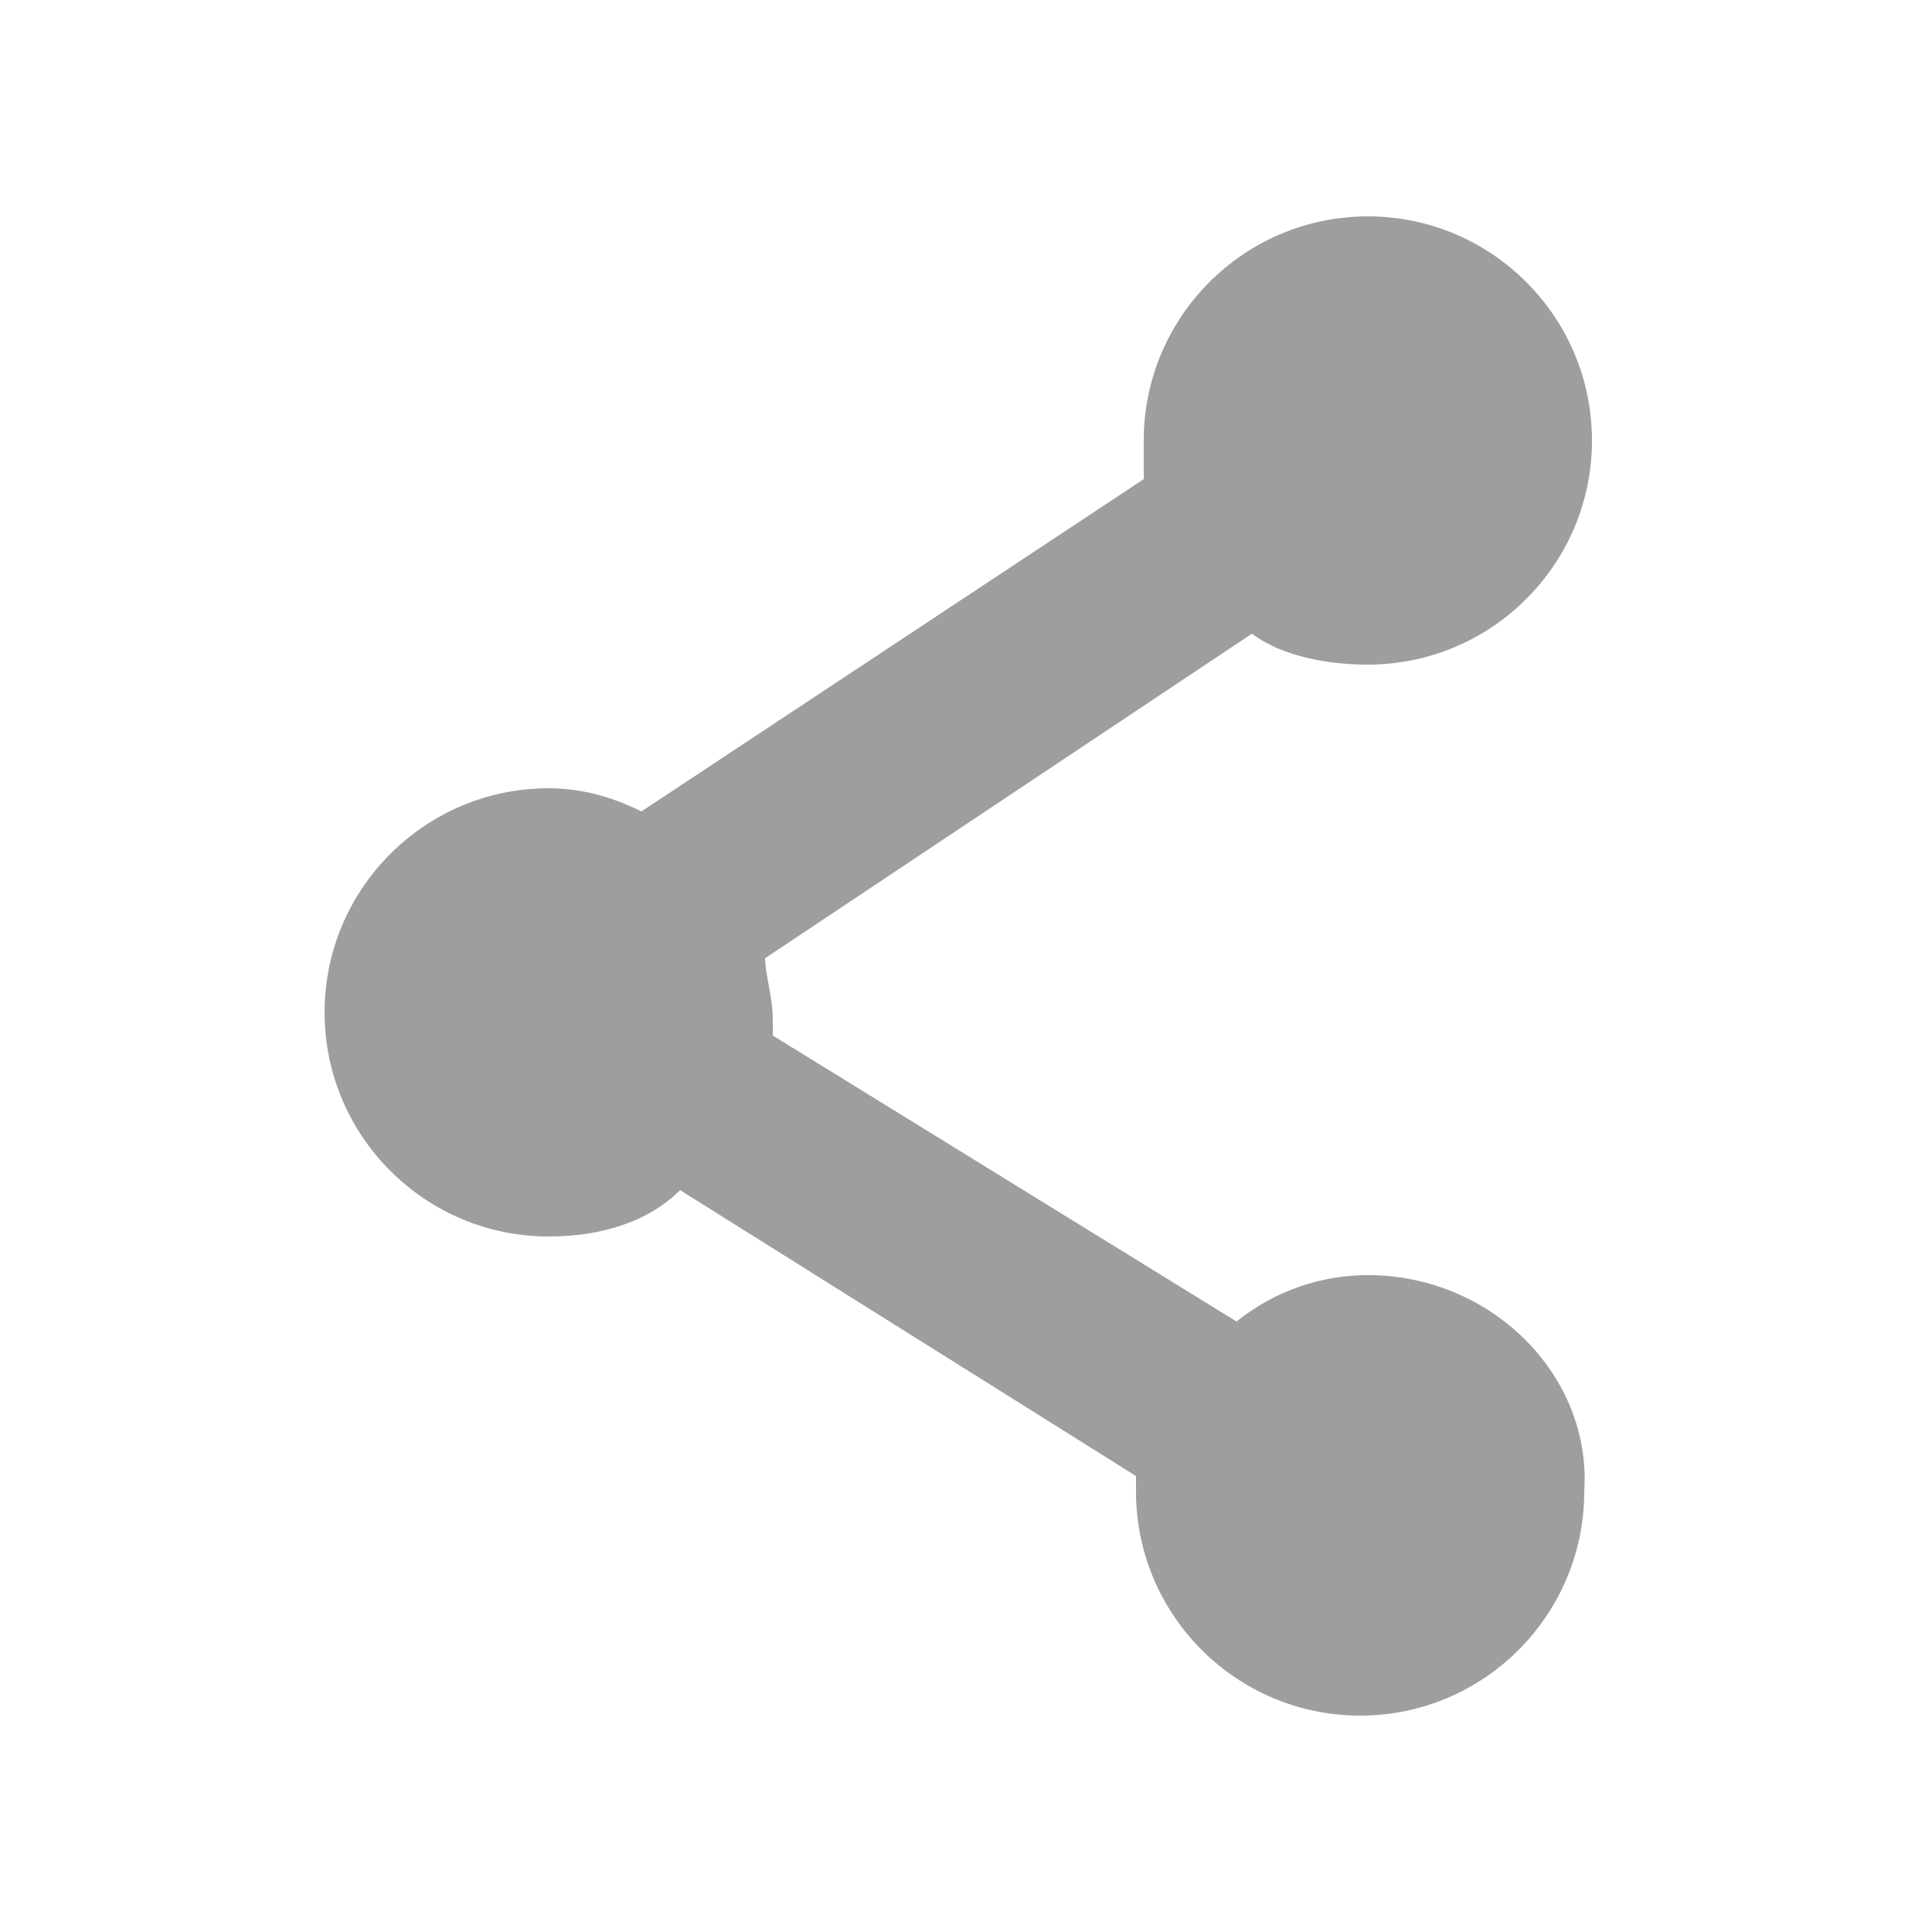
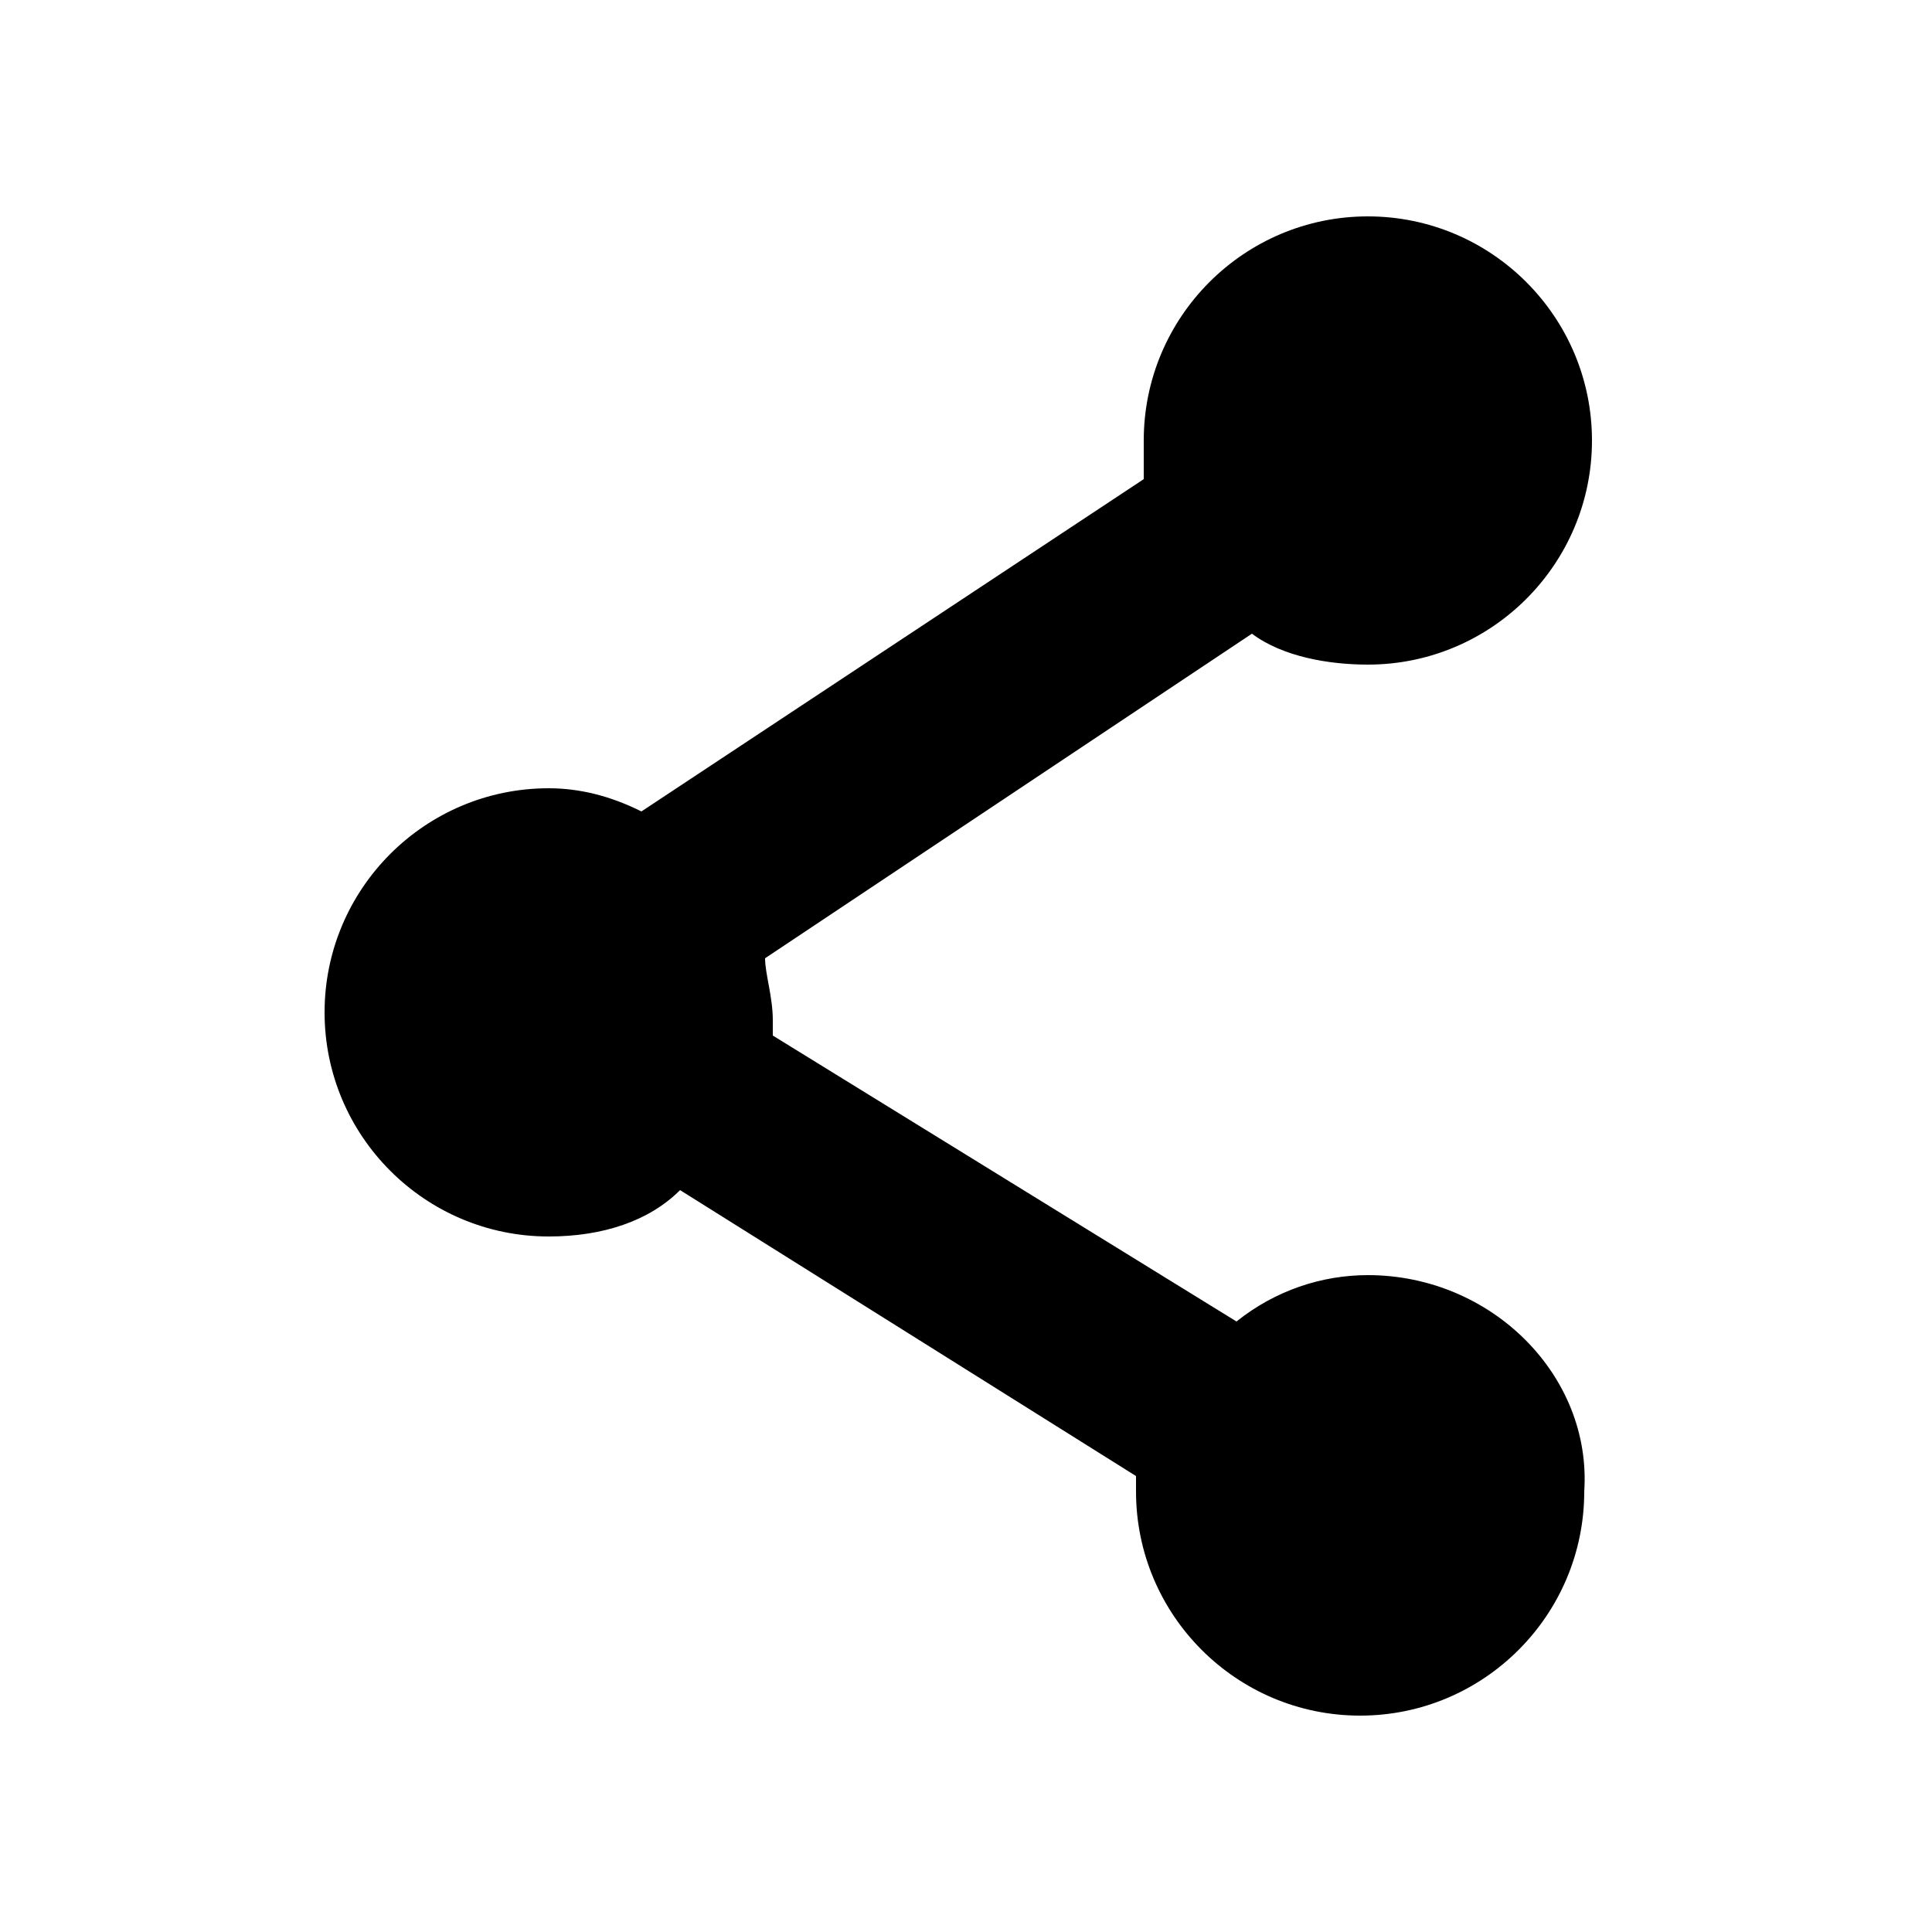
<svg xmlns="http://www.w3.org/2000/svg" version="1.1" id="Layer_1" x="0px" y="0px" viewBox="0 -0.5 25 25" style="enable-background:new 0 -0.5 25 25;" xml:space="preserve">
  <style type="text/css">
- 	.st0{fill:#9E9E9E;}
+ 	.st0{fill:#000000;}
</style>
  <path class="st0" d="M17.7,16c-0.6,0-1.2,0.2-1.7,0.6l-6-3.7c0-0.1,0-0.1,0-0.2c0-0.3-0.1-0.6-0.1-0.8l6.3-4.2  c0.4,0.3,1,0.4,1.5,0.4c1.6,0,2.9-1.3,2.9-2.9s-1.3-2.9-2.9-2.9s-2.9,1.3-2.9,2.9c0,0.2,0,0.3,0,0.5L8.3,10C7.9,9.8,7.5,9.7,7.1,9.7  c-1.6,0-2.9,1.3-2.9,2.9s1.3,2.9,2.9,2.9c0.7,0,1.3-0.2,1.7-0.6l5.9,3.7c0,0.1,0,0.2,0,0.2c0,1.6,1.3,2.9,2.9,2.9s2.9-1.3,2.9-2.9  C20.6,17.3,19.3,16,17.7,16z" />
</svg>
